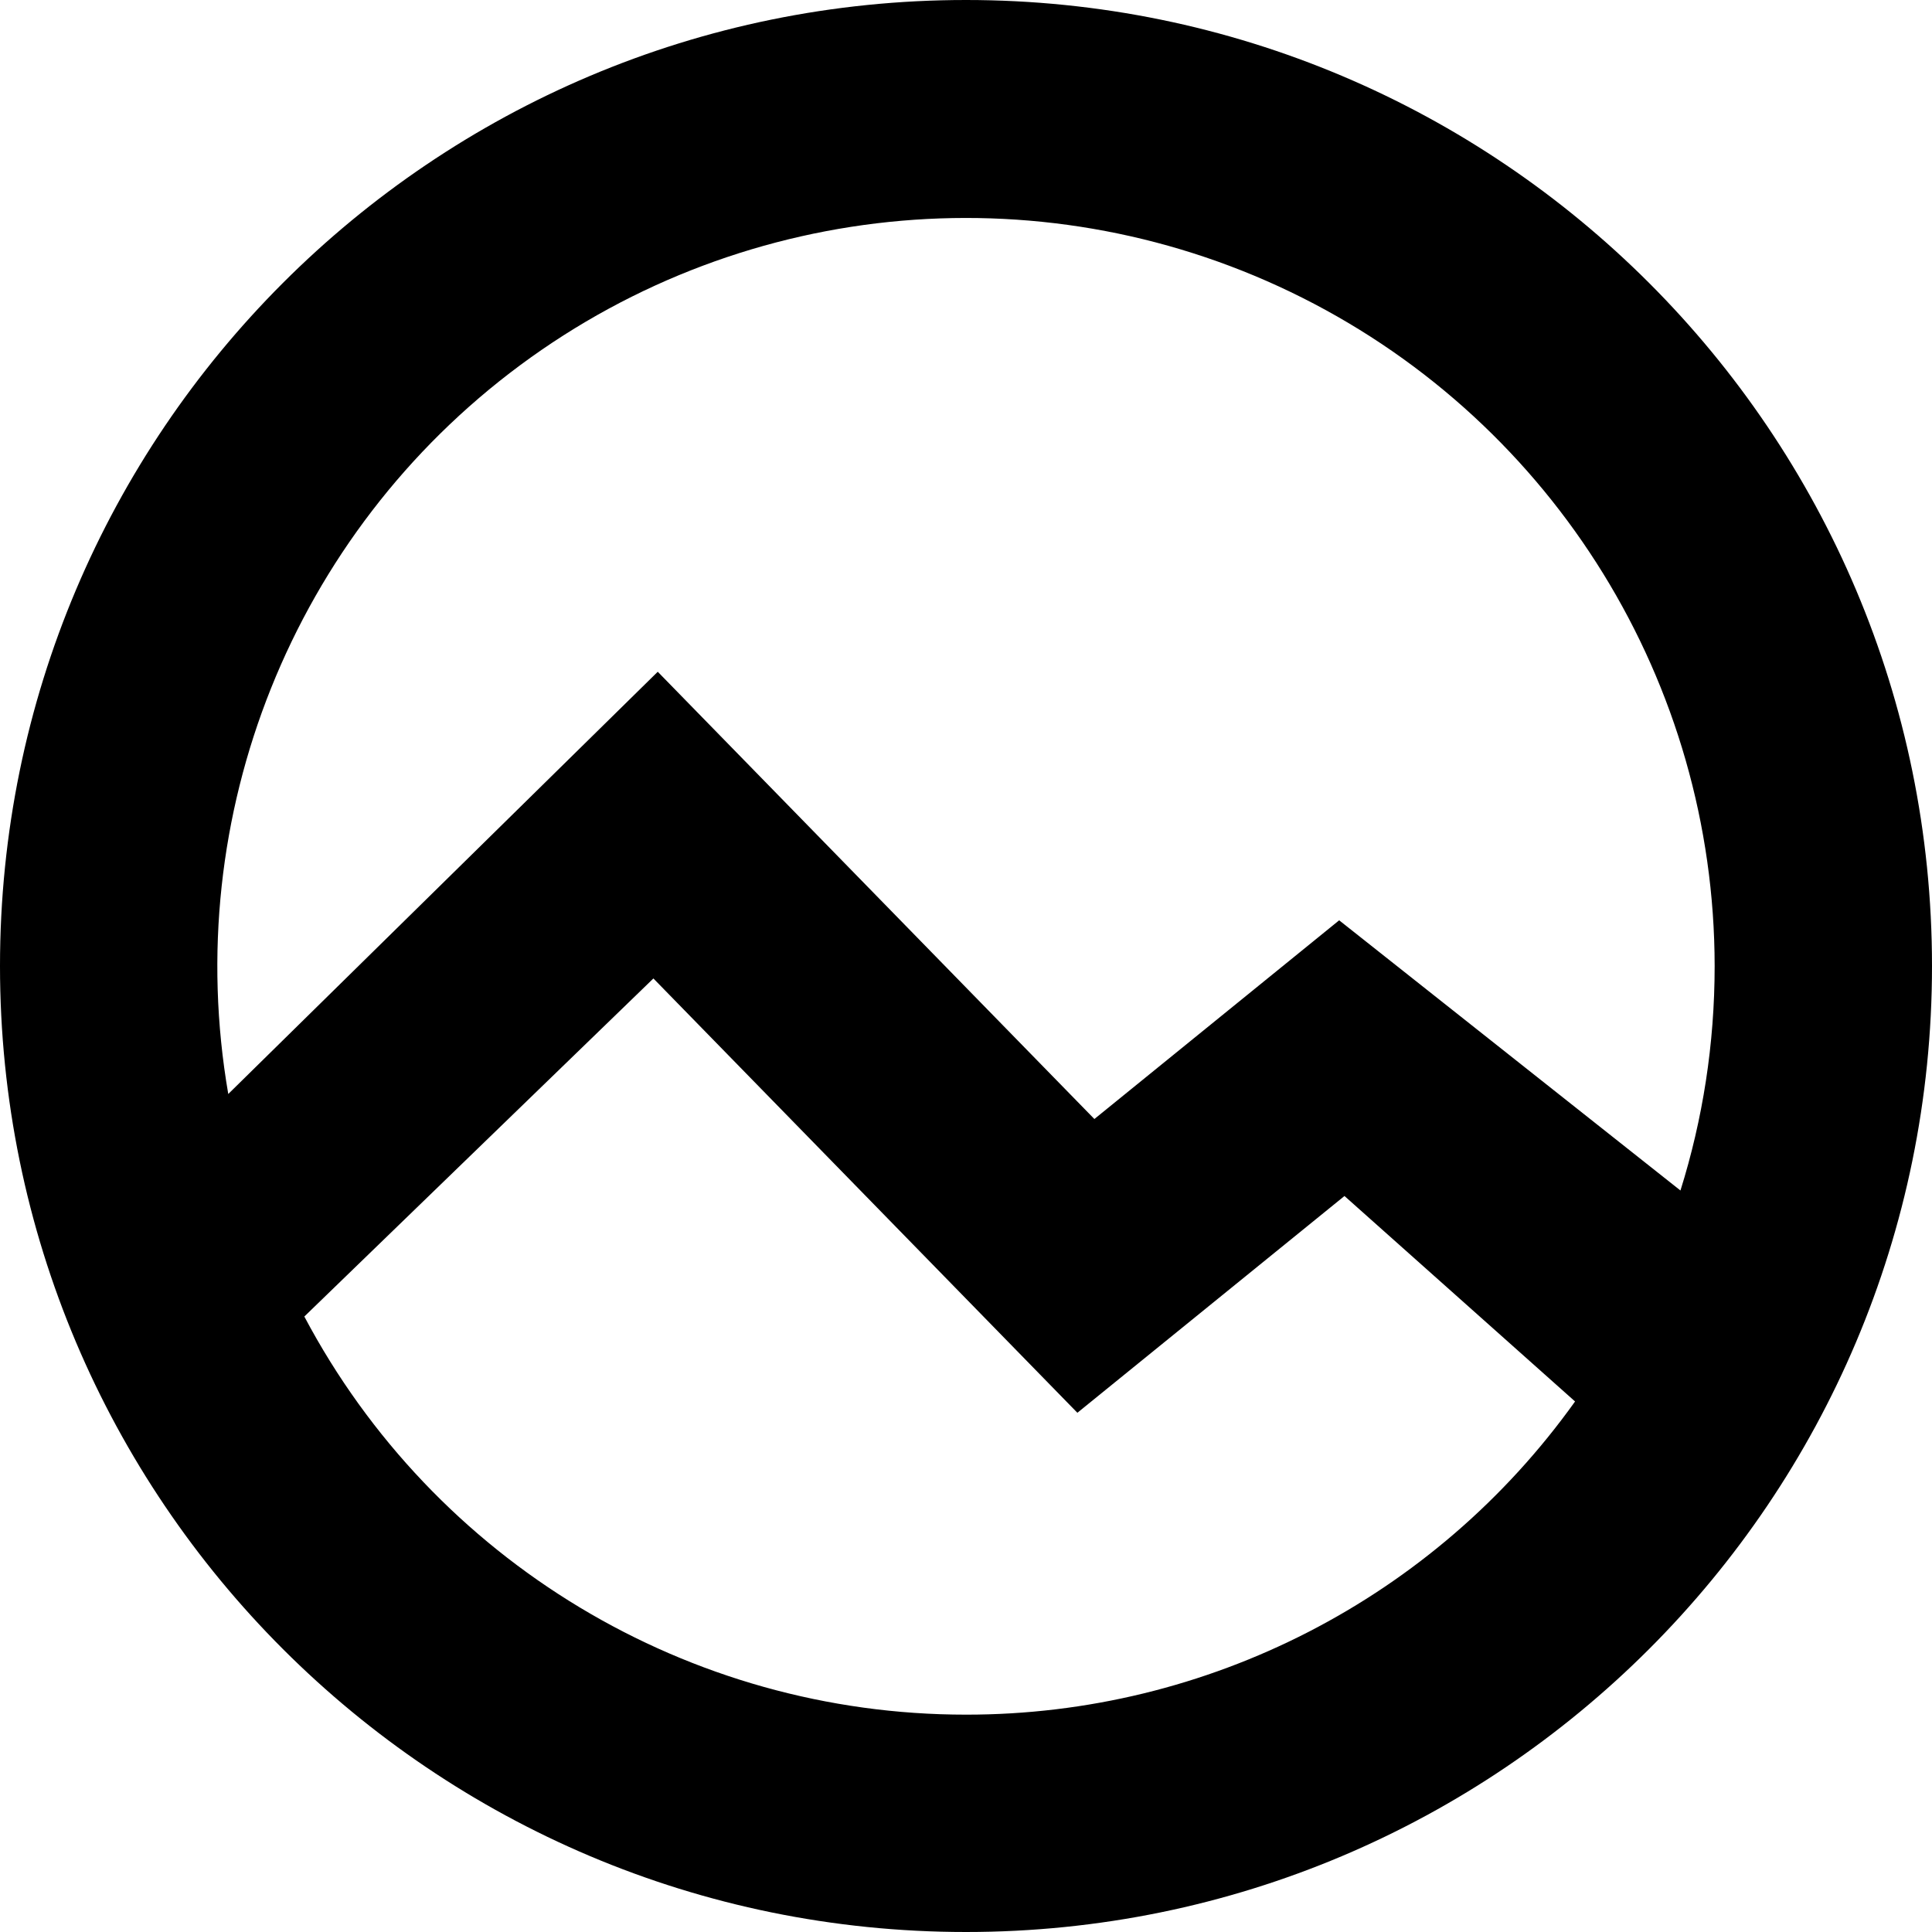
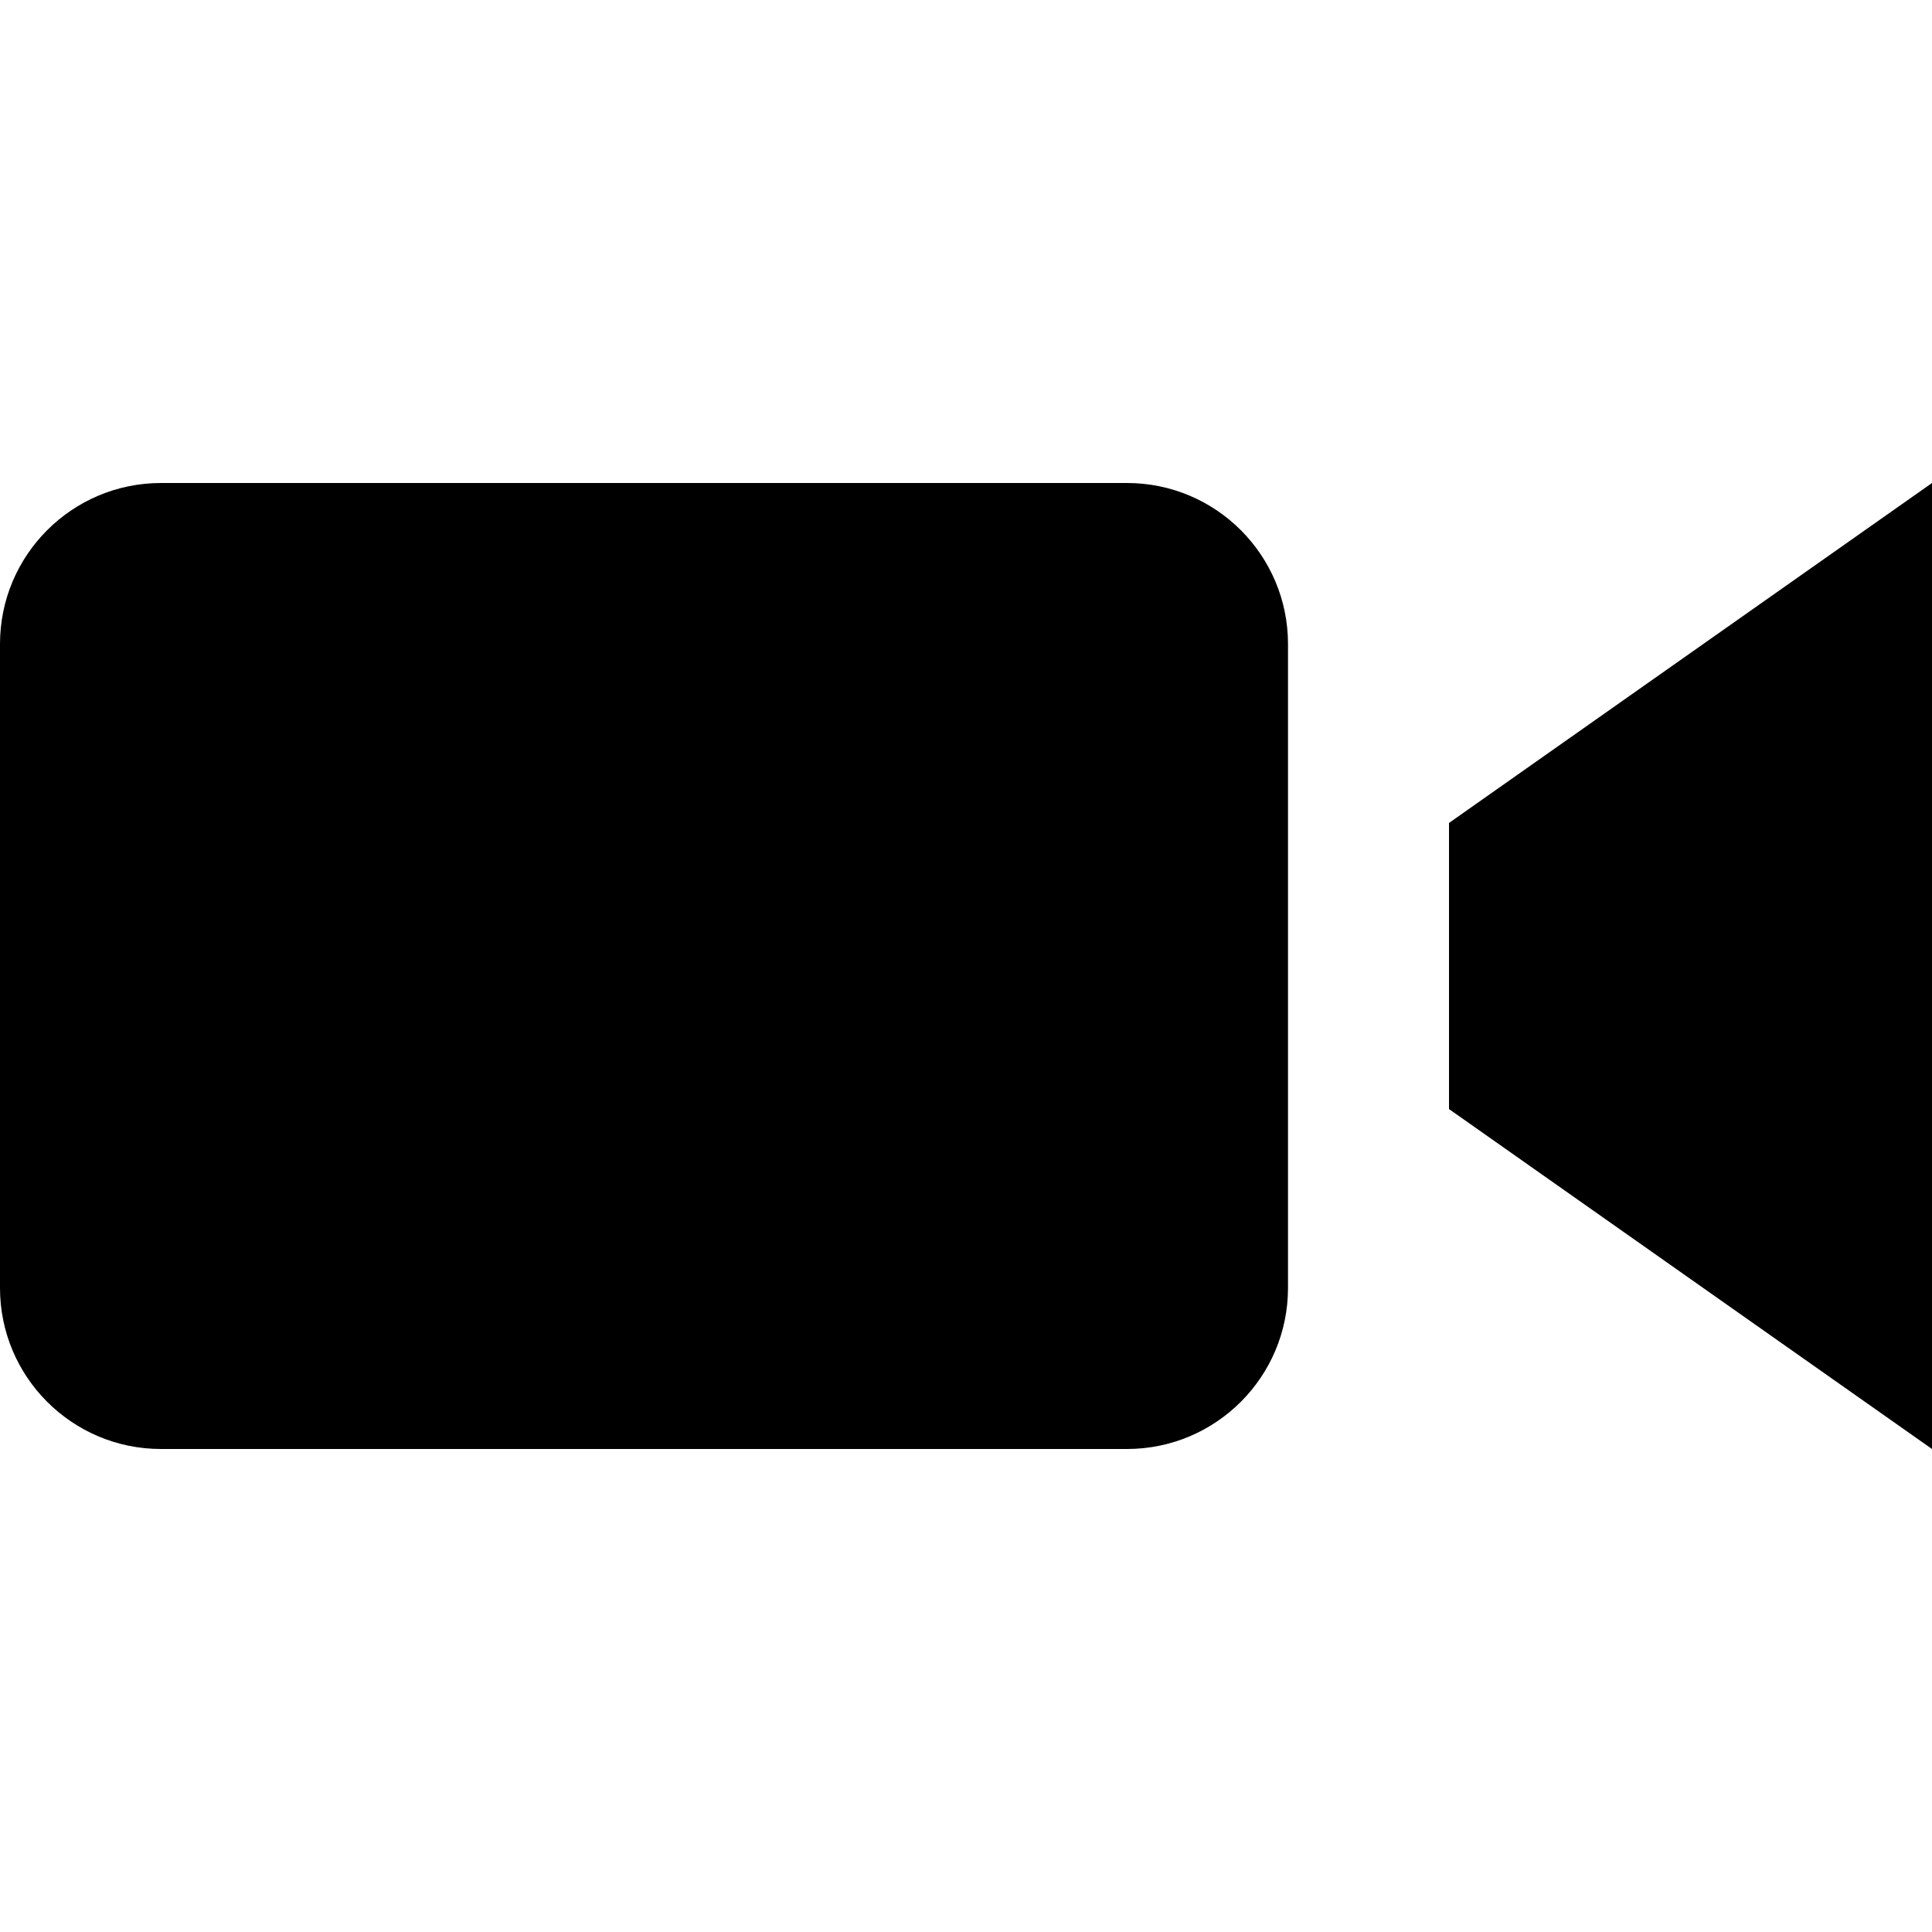
- <svg xmlns="http://www.w3.org/2000/svg" width="20" height="20" viewBox="0 0 20 20">
-   <path d="M3.15 13.628A7.749 7.749 0 0 0 10 17.75a7.74 7.74 0 0 0 6.305-3.242l-2.387-2.127-2.765 2.244-4.389-4.496-3.614 3.5zm-.787-2.303l4.446-4.371 4.52 4.63 2.534-2.057 3.533 2.797c.23-.734.354-1.514.354-2.324a7.75 7.75 0 1 0-15.387 1.325zM10 20C4.477 20 0 15.523 0 10S4.477 0 10 0s10 4.477 10 10-4.477 10-10 10z" />
+ <svg xmlns="http://www.w3.org/2000/svg" width="24" height="24" viewBox="0 0 24 24">
+   <path d="M16 16c0 1.104-.896 2-2 2h-12c-1.104 0-2-.896-2-2v-8c0-1.104.896-2 2-2h12c1.104 0 2 .896 2 2v8zm8-10l-6 4.223v3.554l6 4.223v-12z" />
</svg>
